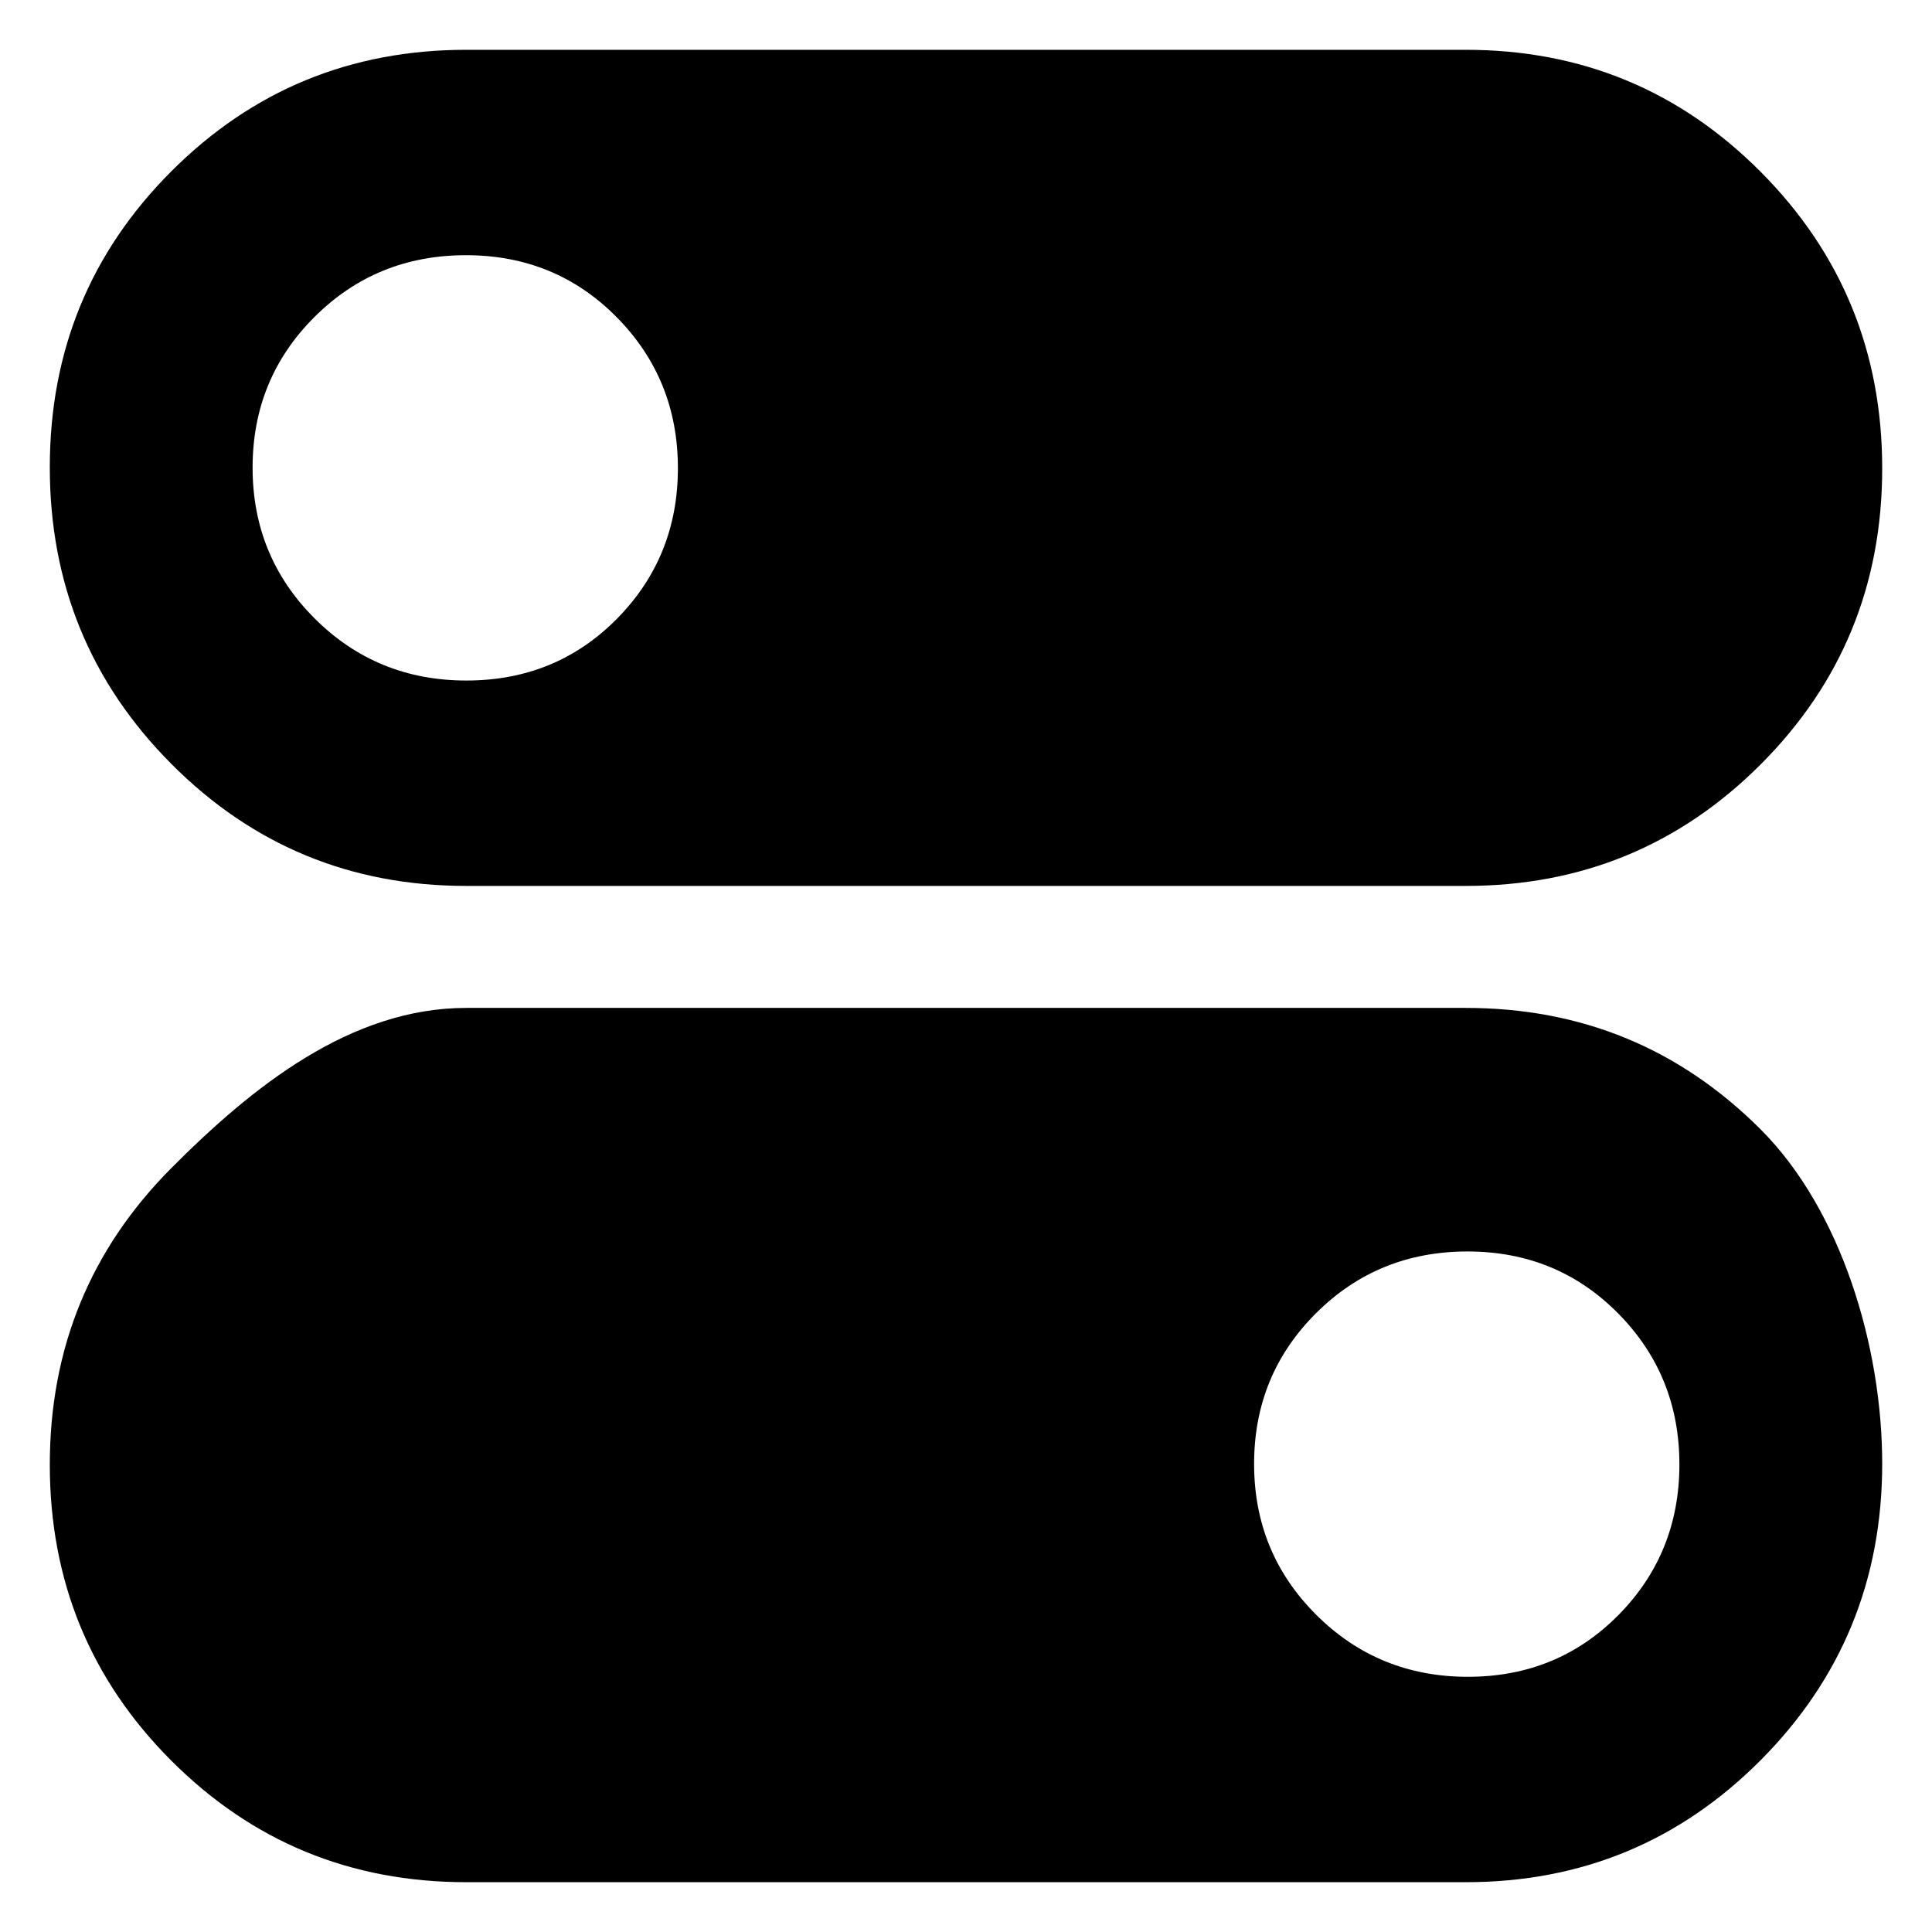
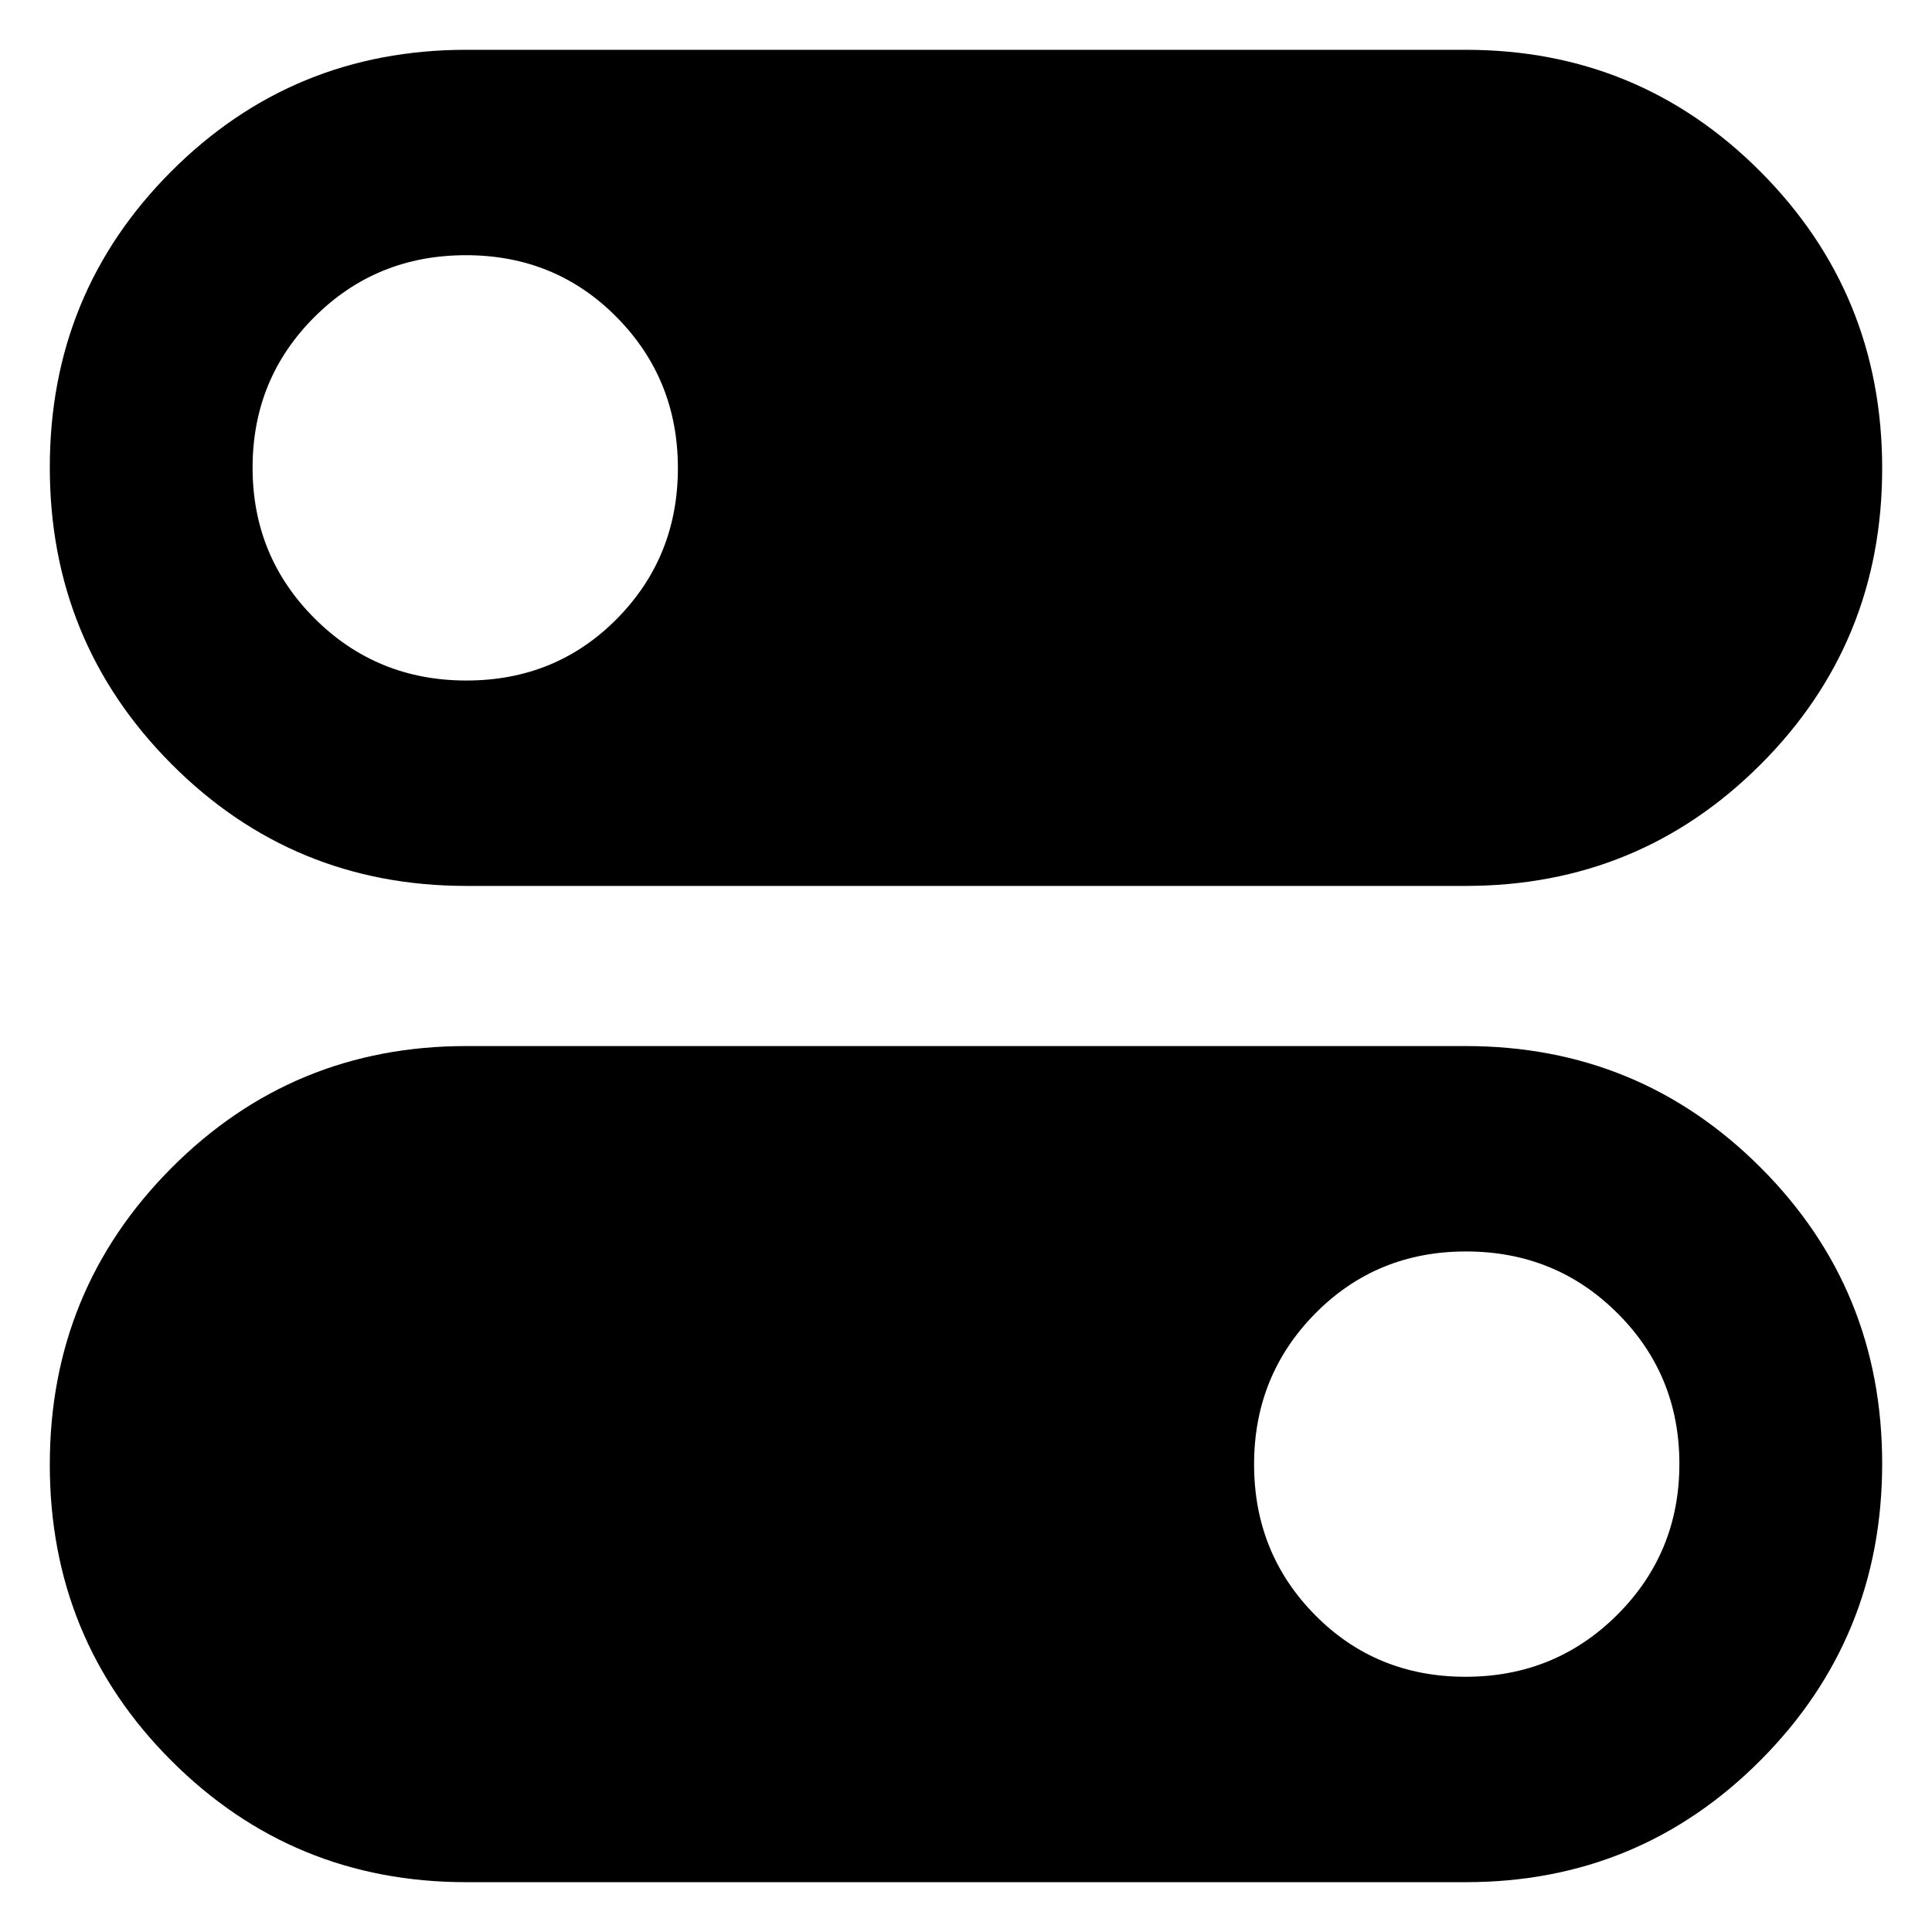
- <svg xmlns="http://www.w3.org/2000/svg" width="100%" height="100%" viewBox="0 0 9375 9375" version="1.1" xml:space="preserve" style="fill-rule:evenodd;clip-rule:evenodd;stroke-linejoin:round;stroke-miterlimit:2;">
-   <path d="M7112.35,9133.33l-4849.7,0c-561.392,0 -1038.58,-196.645 -1431.57,-589.941c-392.942,-393.242 -589.412,-871.971 -589.412,-1436.2c-0,-564.171 196.47,-1043.73 589.412,-1438.7c392.988,-394.958 870.179,-777.625 1431.57,-777.625l4849.7,0c561.392,0 1038.58,196.646 1431.58,589.938c392.937,393.241 589.408,1057.16 589.408,1621.38c0,564.171 -196.471,1043.74 -589.408,1438.7c-392.992,394.962 -870.183,592.441 -1431.58,592.441Zm741.033,-1296.3c197.267,-199.733 295.9,-443.466 295.9,-731.195c0,-287.734 -99.012,-531.846 -297.037,-732.338c-198.088,-200.496 -441.917,-300.742 -731.484,-300.742c-289.629,0 -534.566,99.867 -734.808,299.6c-200.3,199.734 -300.454,443.467 -300.454,731.2c0,287.73 100.533,531.842 301.596,732.338c201,200.492 446.283,300.742 735.85,300.742c289.629,-0 533.112,-99.871 730.437,-299.605Zm-5590.74,-3538.09c-561.392,-0 -1038.58,-197.48 -1431.57,-592.442c-392.942,-394.958 -589.413,-874.525 -589.413,-1438.7c0,-564.221 196.471,-1042.95 589.413,-1436.2c392.987,-393.291 870.179,-589.941 1431.57,-589.941l4849.7,-0c561.391,-0 1038.58,197.483 1431.58,592.441c392.937,394.963 589.408,874.525 589.408,1438.7c-0,564.225 -196.471,1042.95 -589.408,1436.2c-392.992,393.296 -870.184,589.942 -1431.58,589.942l-4849.7,-0Zm730.954,-1296.3c197.262,-199.734 295.896,-443.467 295.896,-731.196c-0,-287.734 -99.013,-531.846 -297.038,-732.338c-198.087,-200.496 -441.912,-300.741 -731.483,-300.741c-289.629,-0 -534.563,99.866 -734.804,299.6c-200.305,199.733 -300.459,443.466 -300.459,731.2c0,287.729 100.534,531.841 301.596,732.337c201,200.492 446.288,300.738 735.854,300.738c289.629,-0 533.109,-99.867 730.438,-299.6Z" />
+ <svg xmlns="http://www.w3.org/2000/svg" width="100%" height="100%" viewBox="0 0 39063 39063" version="1.1" xml:space="preserve" style="fill-rule:evenodd;clip-rule:evenodd;stroke-linejoin:round;stroke-miterlimit:2;">
+   <g>
+     <path d="M9427.7,17912.3c-2339.13,0 -4327.42,-822.833 -5964.88,-2468.51c-1637.26,-1645.66 -2455.89,-3643.85 -2455.89,-5994.58c0,-2350.92 818.63,-4345.62 2455.89,-5984.17c1637.45,-1638.71 3625.75,-2458.09 5964.88,-2458.09l20207.1,-0c2339.13,-0 4327.42,822.845 5964.92,2468.5c1637.24,1645.68 2455.87,3643.85 2455.87,5994.58c-0,2350.94 -818.63,4345.62 -2455.87,5984.17c-1637.47,1638.73 -3625.77,2458.09 -5964.92,2458.09l-20207.1,0Zm3045.64,-5401.25c821.925,-832.225 1232.9,-1847.78 1232.9,-3046.65c-0,-1198.89 -412.555,-2216.03 -1237.66,-3051.41c-825.362,-835.4 -1841.3,-1253.09 -3047.85,-1253.09c-1206.79,-0 -2227.35,416.108 -3061.68,1248.33c-834.604,832.221 -1251.91,1847.78 -1251.91,3046.67c-0,1198.87 418.891,2216 1256.65,3051.4c837.5,835.383 1859.53,1253.08 3066.06,1253.08c1206.79,-0 2221.29,-416.113 3043.49,-1248.33Z" />
+     <path d="M29634.8,38055.6c2339.13,0 4327.42,-822.833 5964.88,-2468.51c1637.26,-1645.66 2455.89,-3643.85 2455.89,-5994.58c-0,-2350.92 -818.63,-4345.62 -2455.89,-5984.17c-1637.45,-1638.71 -3625.75,-2458.09 -5964.88,-2458.09l-20207.1,-0c-2339.13,-0 -4327.42,822.845 -5964.92,2468.5c-1637.24,1645.68 -2455.87,3643.85 -2455.87,5994.58c0,2350.94 818.63,4345.62 2455.87,5984.17c1637.47,1638.73 3625.77,2458.09 5964.92,2458.09l20207.1,0Zm-3045.64,-5401.25c-821.925,-832.225 -1232.9,-1847.78 -1232.9,-3046.65c0,-1198.89 412.555,-2216.03 1237.66,-3051.41c825.362,-835.4 1841.3,-1253.09 3047.85,-1253.09c1206.79,-0 2227.35,416.108 3061.68,1248.33c834.604,832.221 1251.91,1847.78 1251.91,3046.67c0,1198.87 -418.891,2216 -1256.65,3051.4c-837.5,835.383 -1859.53,1253.08 -3066.06,1253.08c-1206.79,-0 -2221.29,-416.113 -3043.49,-1248.33Z" />
+   </g>
</svg>
